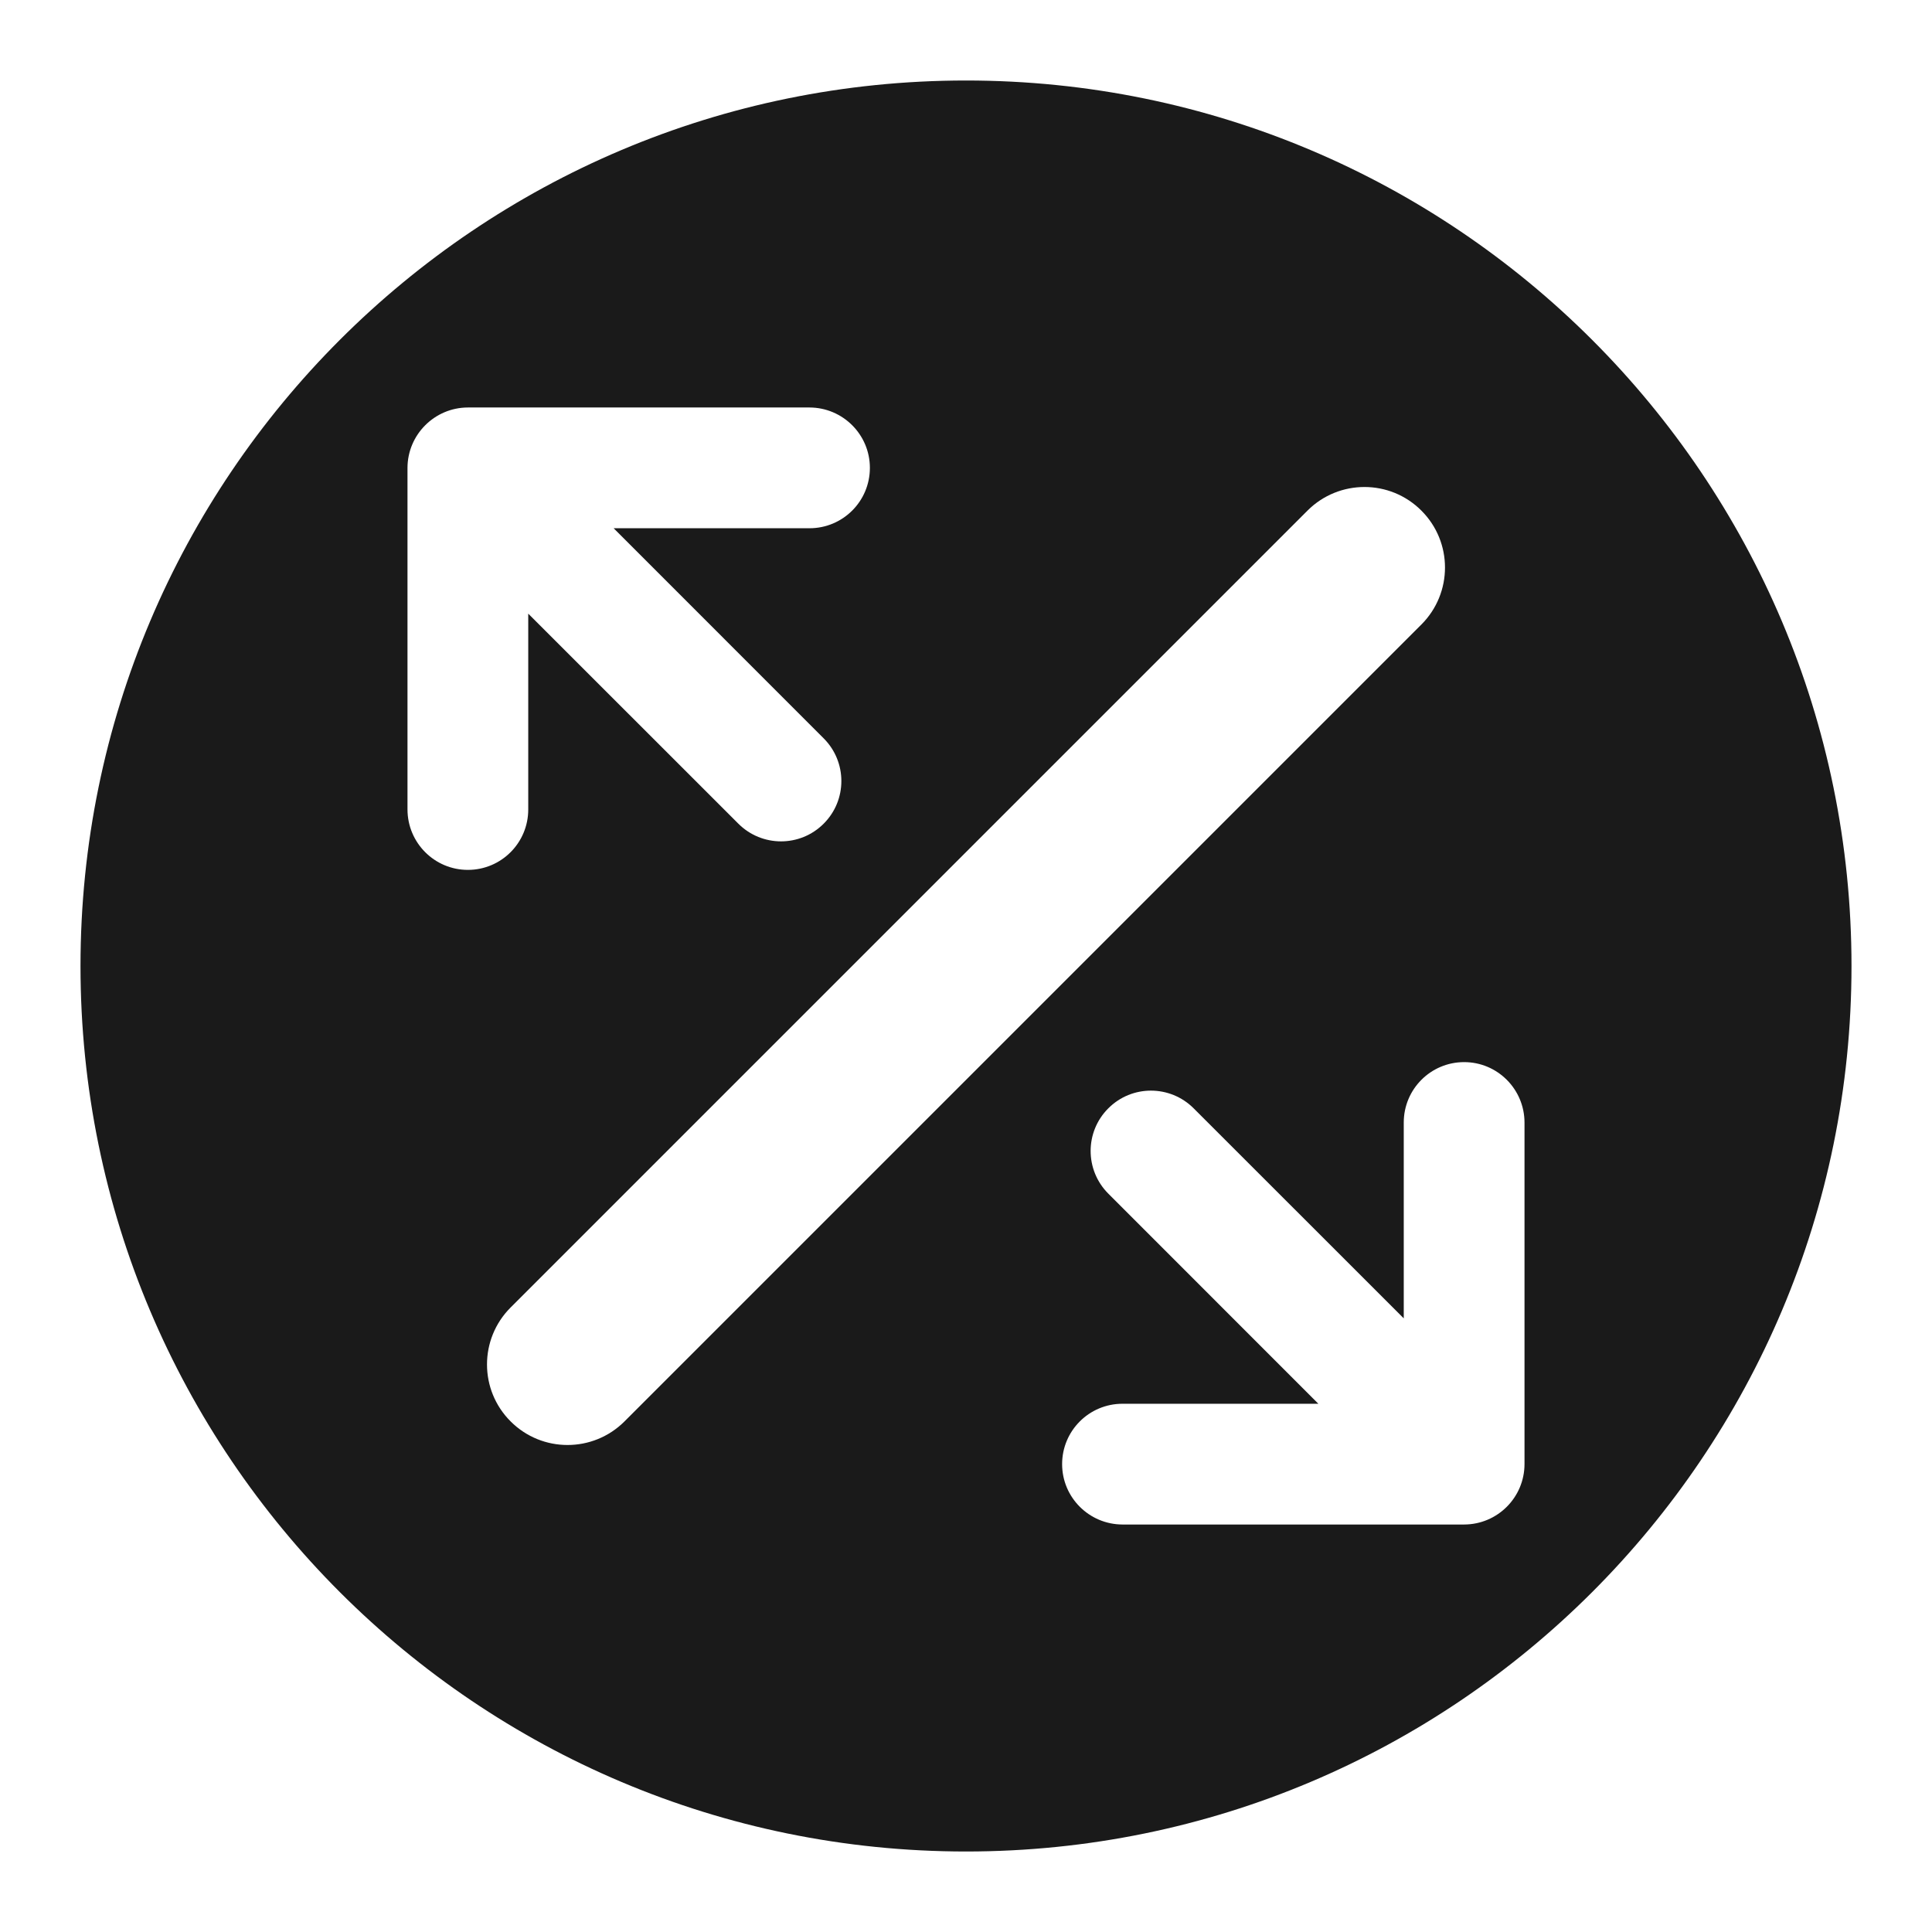
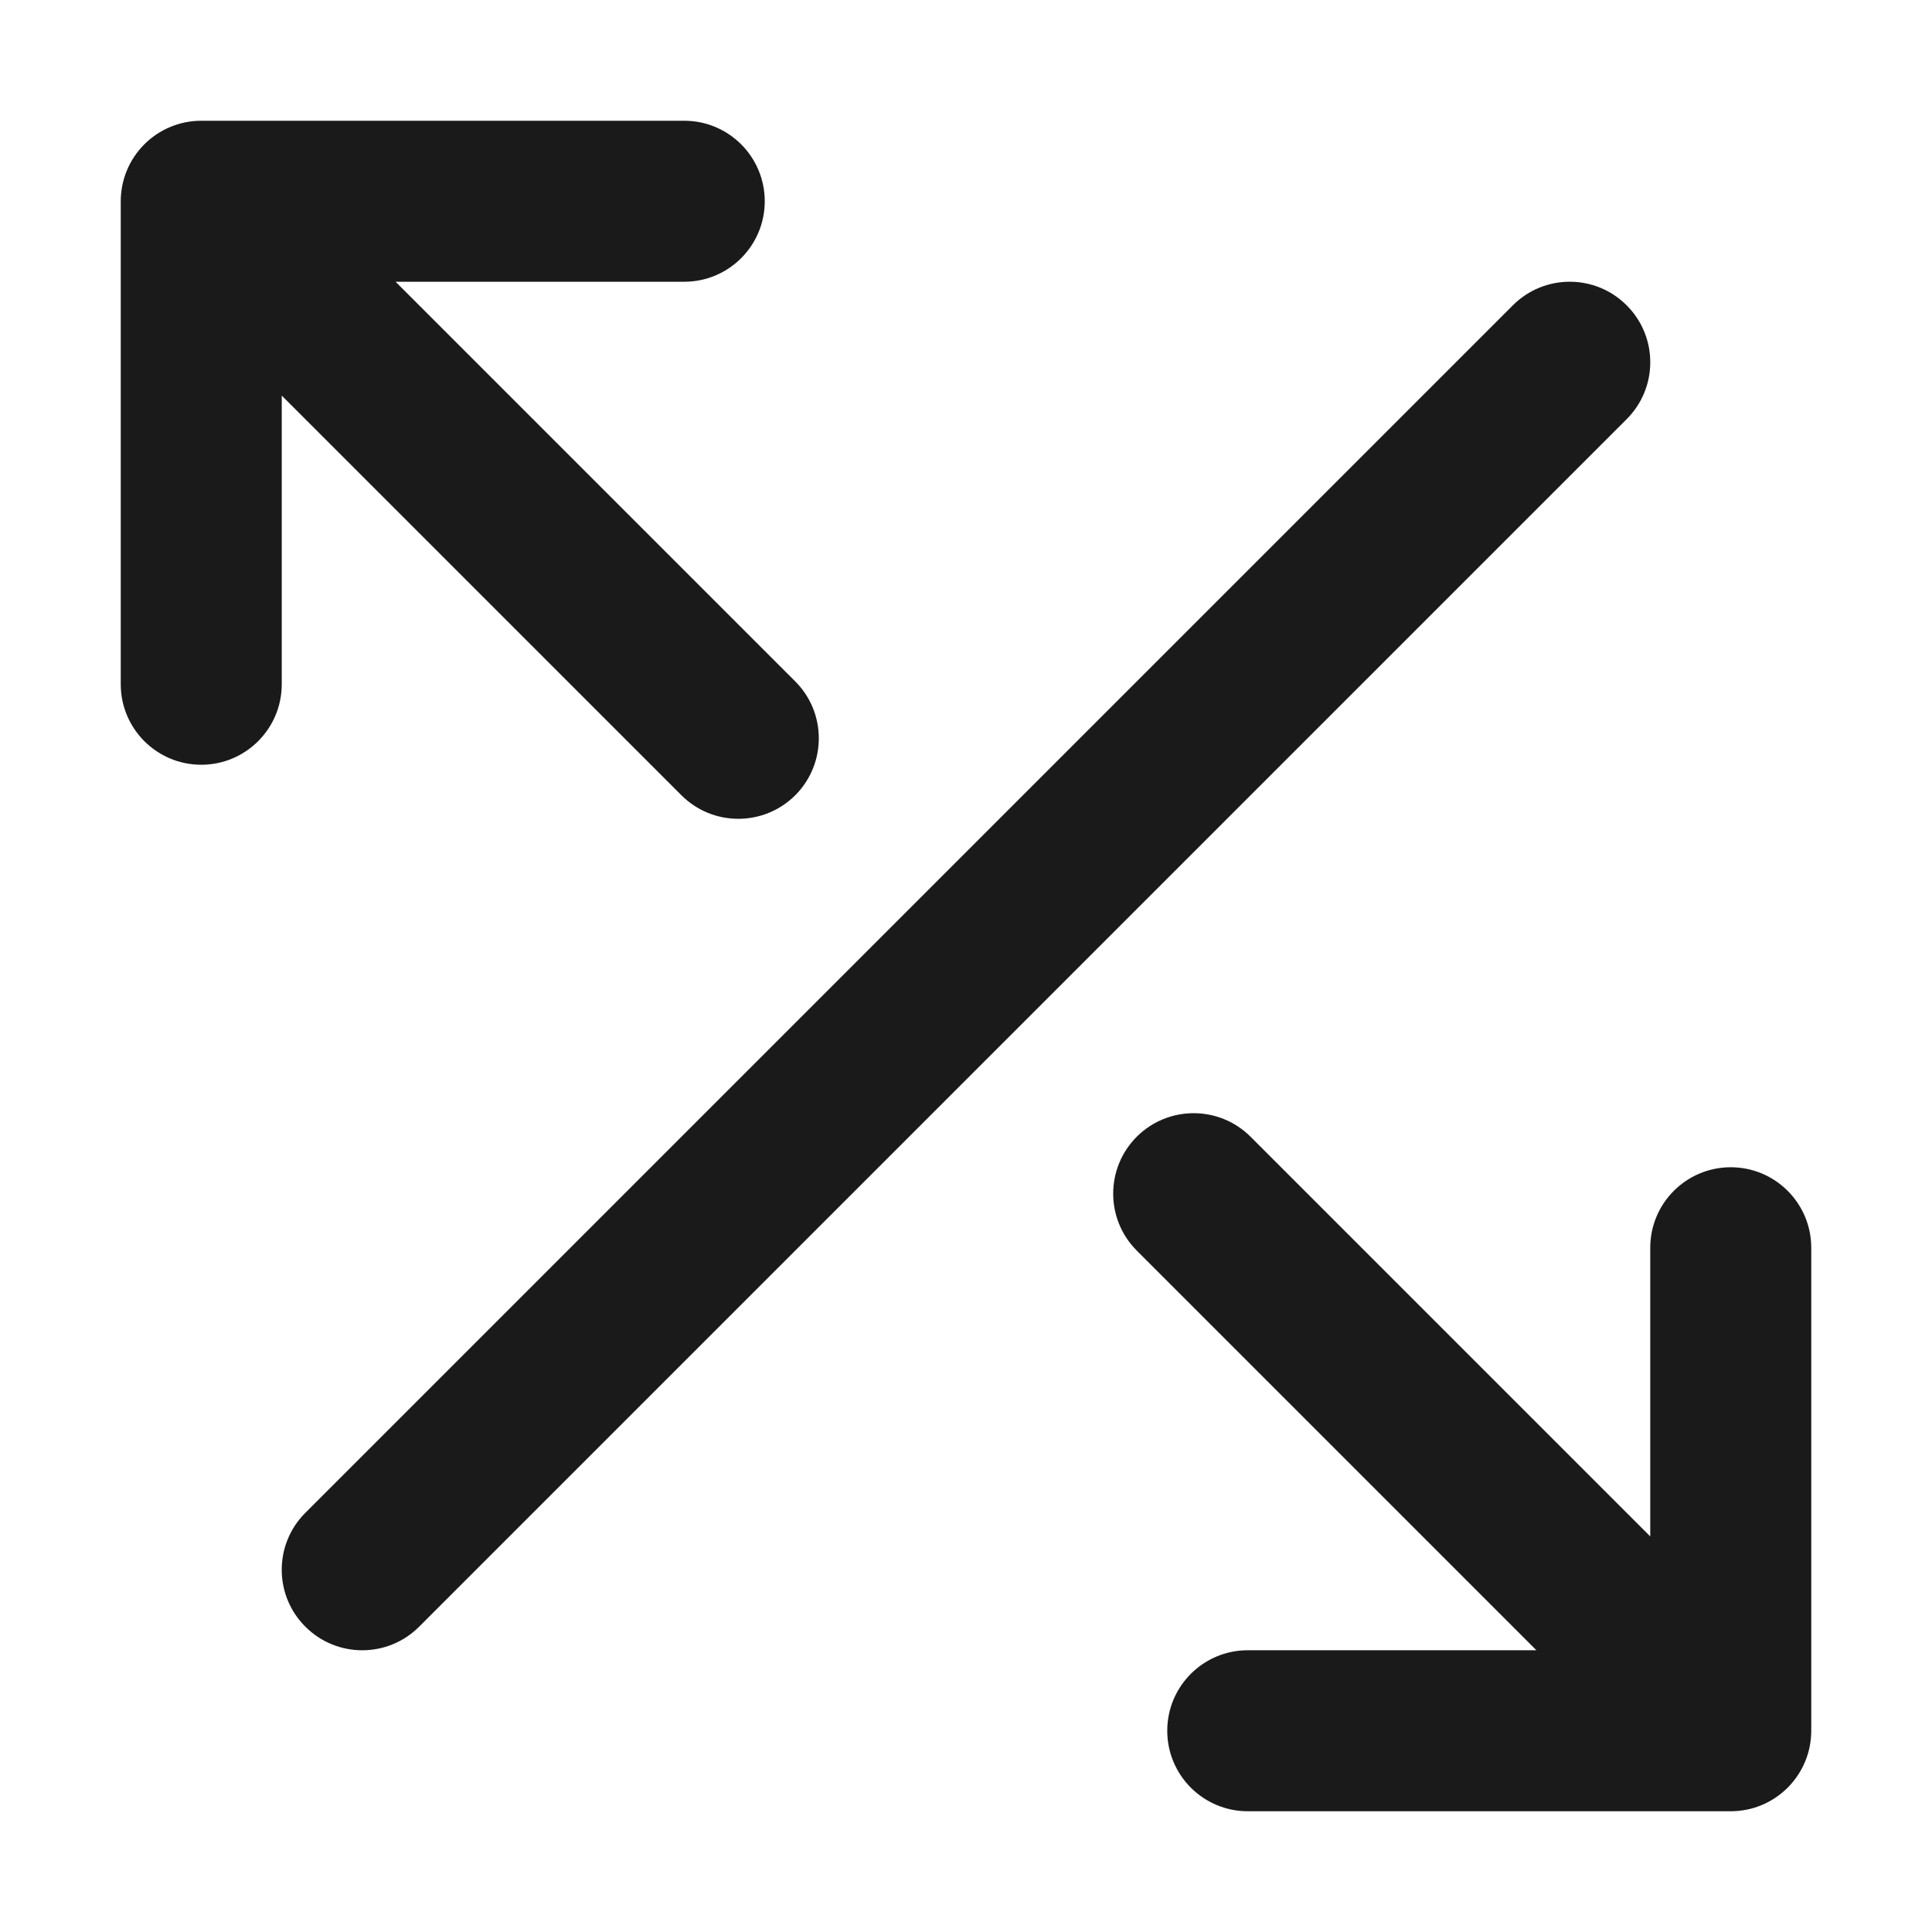
<svg xmlns="http://www.w3.org/2000/svg" width="24" height="24" viewBox="0 0 24 24" fill="none">
-   <path d="M12 1C18.075 1 23 5.925 23 12C23 18.075 18.075 23 12 23C5.925 23 1 18.075 1 12C1 5.925 5.925 1 12 1ZM18.188 13.194C17.773 13.194 17.438 13.53 17.438 13.944V16.377L14.828 13.768C14.535 13.475 14.06 13.475 13.768 13.768C13.475 14.06 13.475 14.535 13.768 14.828L16.377 17.438H13.944C13.53 17.438 13.194 17.773 13.194 18.188C13.194 18.602 13.53 18.937 13.944 18.938H18.188C18.602 18.937 18.937 18.602 18.938 18.188V13.944C18.937 13.53 18.602 13.194 18.188 13.194ZM17.657 6.343C17.267 5.952 16.633 5.952 16.242 6.343L6.343 16.242C5.952 16.633 5.952 17.267 6.343 17.657C6.733 18.048 7.367 18.048 7.758 17.657L17.657 7.758C18.048 7.367 18.048 6.733 17.657 6.343ZM5.812 5.062C5.399 5.063 5.063 5.399 5.062 5.812V10.056C5.063 10.47 5.398 10.806 5.812 10.806C6.227 10.806 6.562 10.47 6.562 10.056V7.623L9.172 10.232C9.465 10.525 9.94 10.525 10.232 10.232C10.525 9.94 10.525 9.465 10.232 9.172L7.623 6.562H10.056C10.47 6.562 10.806 6.227 10.806 5.812C10.806 5.399 10.47 5.063 10.056 5.062H5.812Z" fill="#1A1A1A" />
+   <path d="M14.121 14.121C14.511 13.731 15.145 13.731 15.535 14.121L20.5 19.086V15.5C20.5 14.948 20.948 14.5 21.5 14.5C22.052 14.5 22.5 14.948 22.5 15.5V21.5C22.5 22.052 22.052 22.5 21.5 22.5H15.5C14.948 22.5 14.5 22.052 14.5 21.5C14.5 20.948 14.948 20.5 15.5 20.5H19.086L14.121 15.535C13.731 15.145 13.731 14.511 14.121 14.121ZM18.793 3.793C19.183 3.402 19.817 3.402 20.207 3.793C20.598 4.183 20.598 4.817 20.207 5.207L5.207 20.207C4.817 20.598 4.183 20.598 3.793 20.207C3.402 19.817 3.402 19.183 3.793 18.793L18.793 3.793ZM8.5 1.5C9.052 1.5 9.5 1.948 9.5 2.5C9.5 3.052 9.052 3.5 8.5 3.5H4.914L9.879 8.465C10.269 8.855 10.269 9.488 9.879 9.879C9.488 10.269 8.855 10.269 8.465 9.879L3.5 4.914V8.5C3.5 9.052 3.052 9.5 2.5 9.5C1.948 9.5 1.5 9.052 1.5 8.5V2.5C1.5 2.235 1.605 1.981 1.793 1.793C1.981 1.605 2.235 1.5 2.5 1.5H8.5Z" fill="#1A1A1A" />
</svg>
